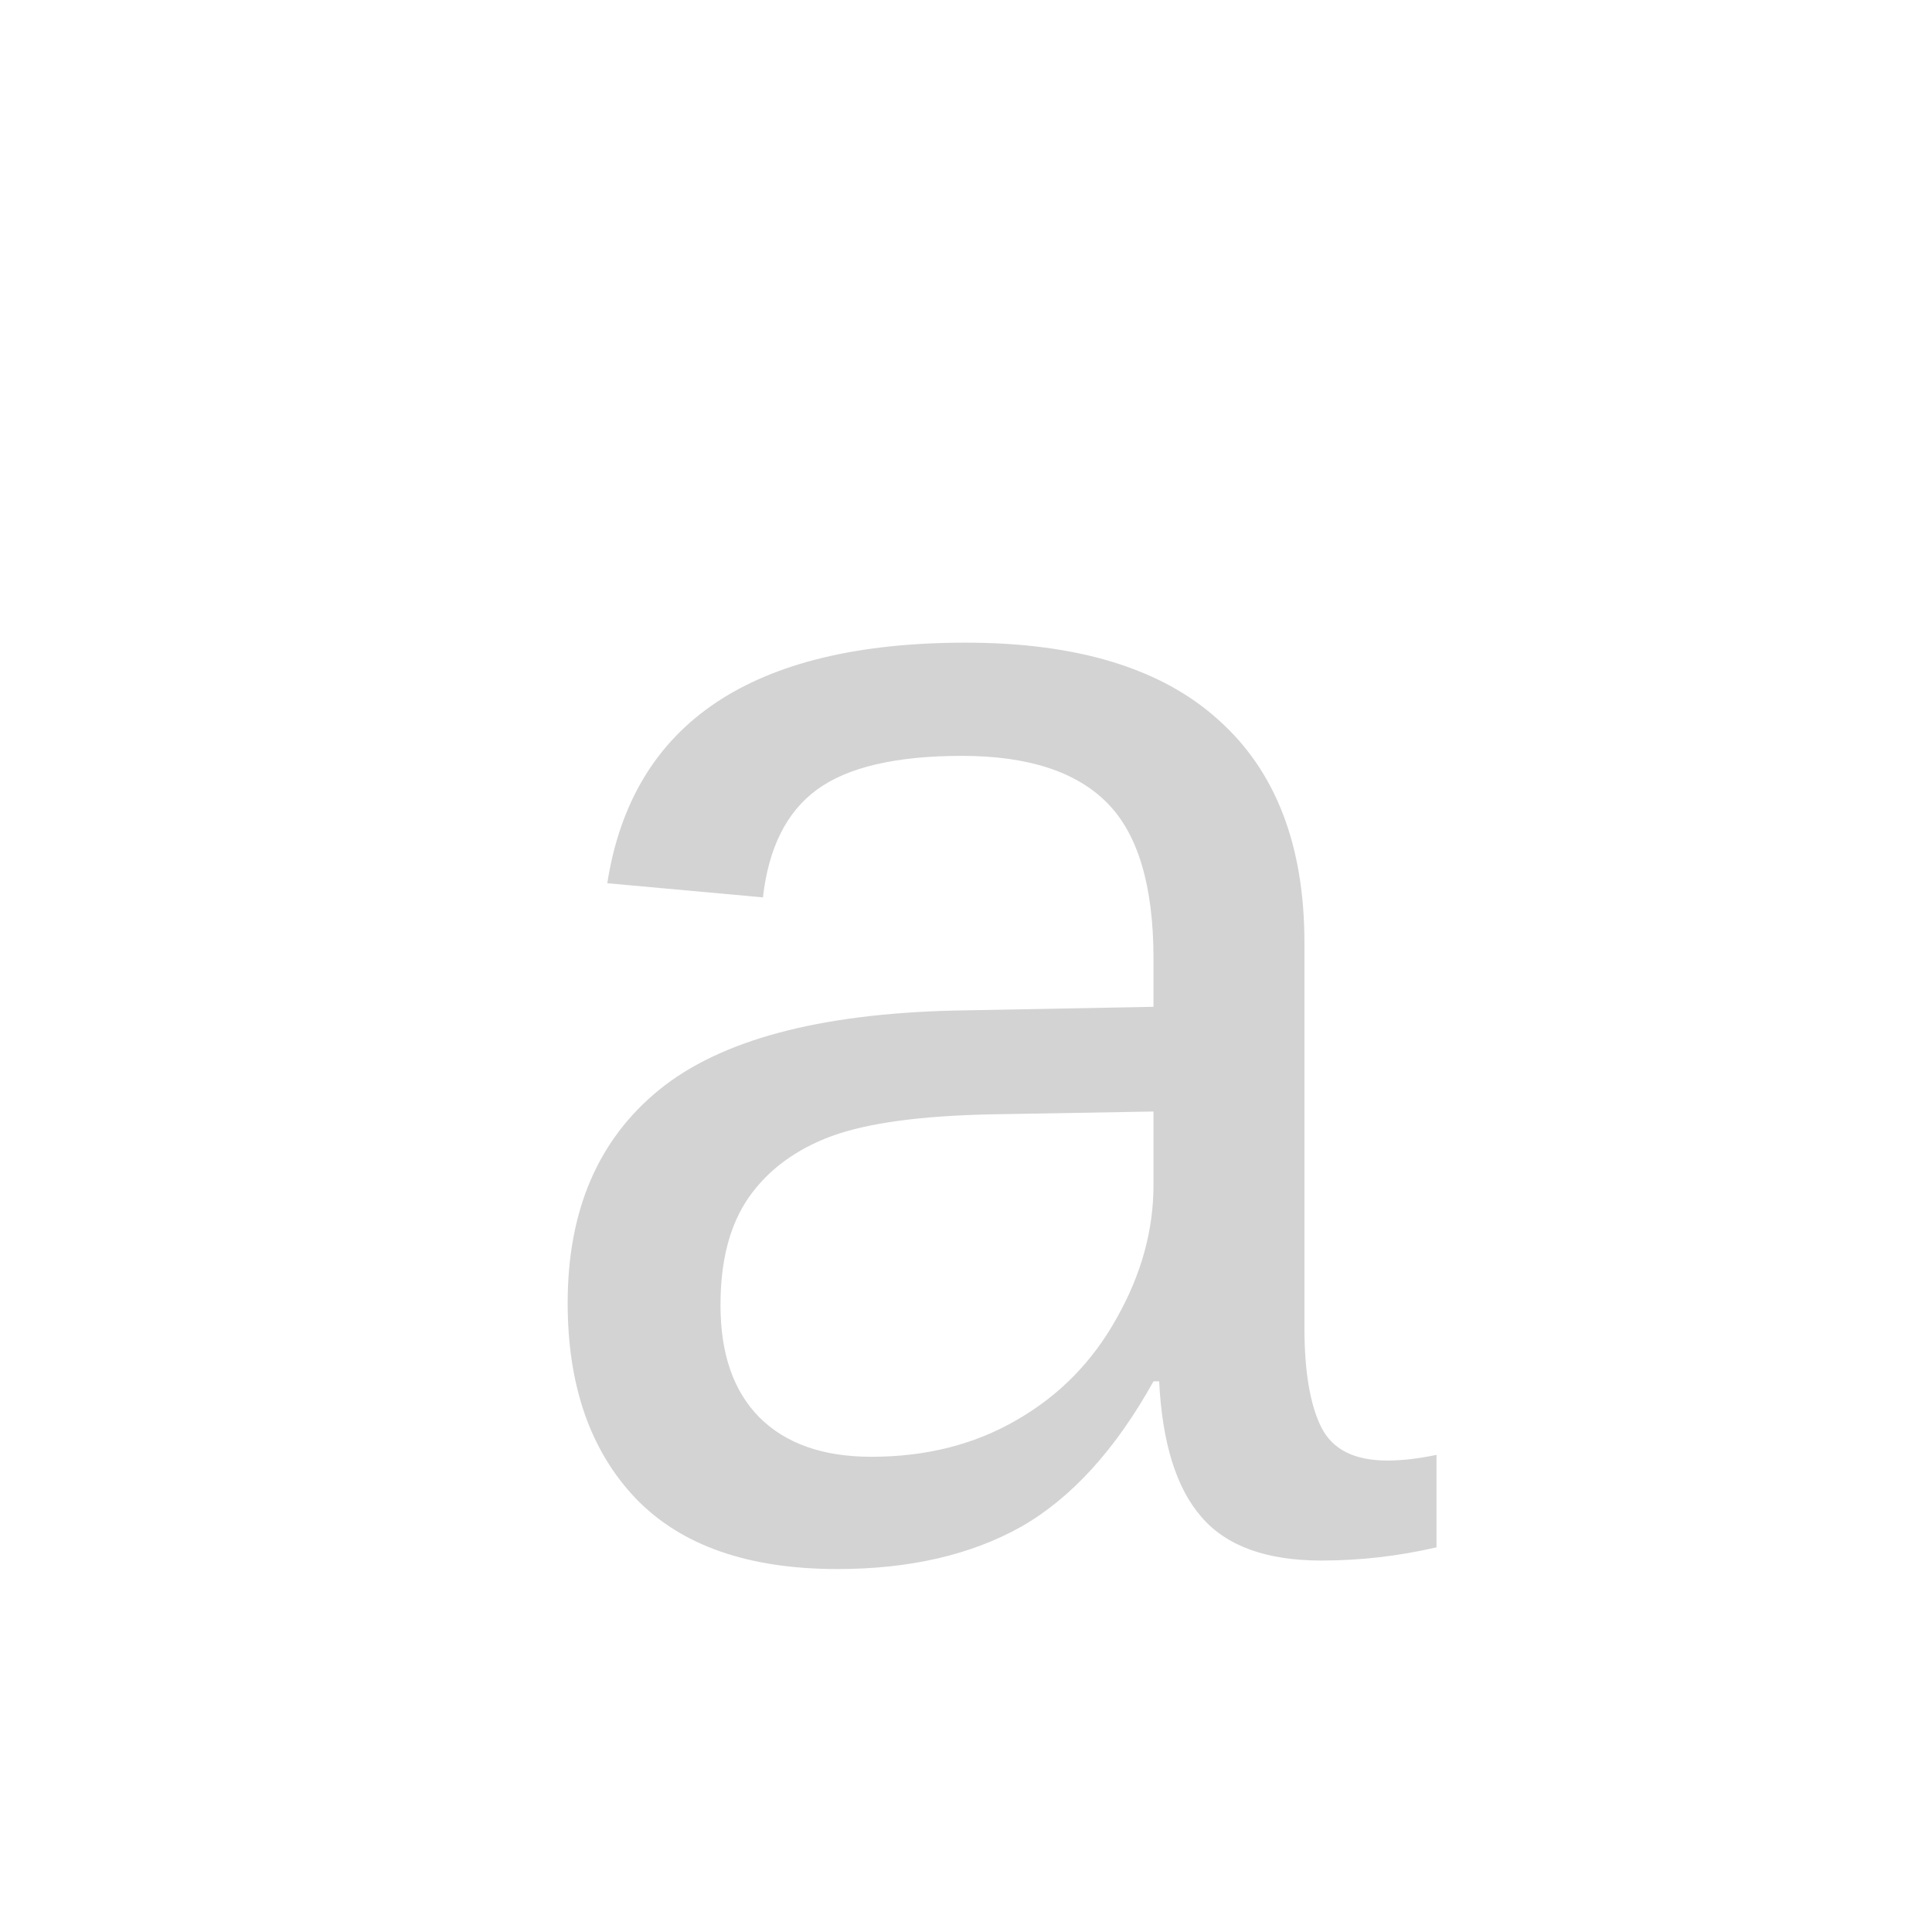
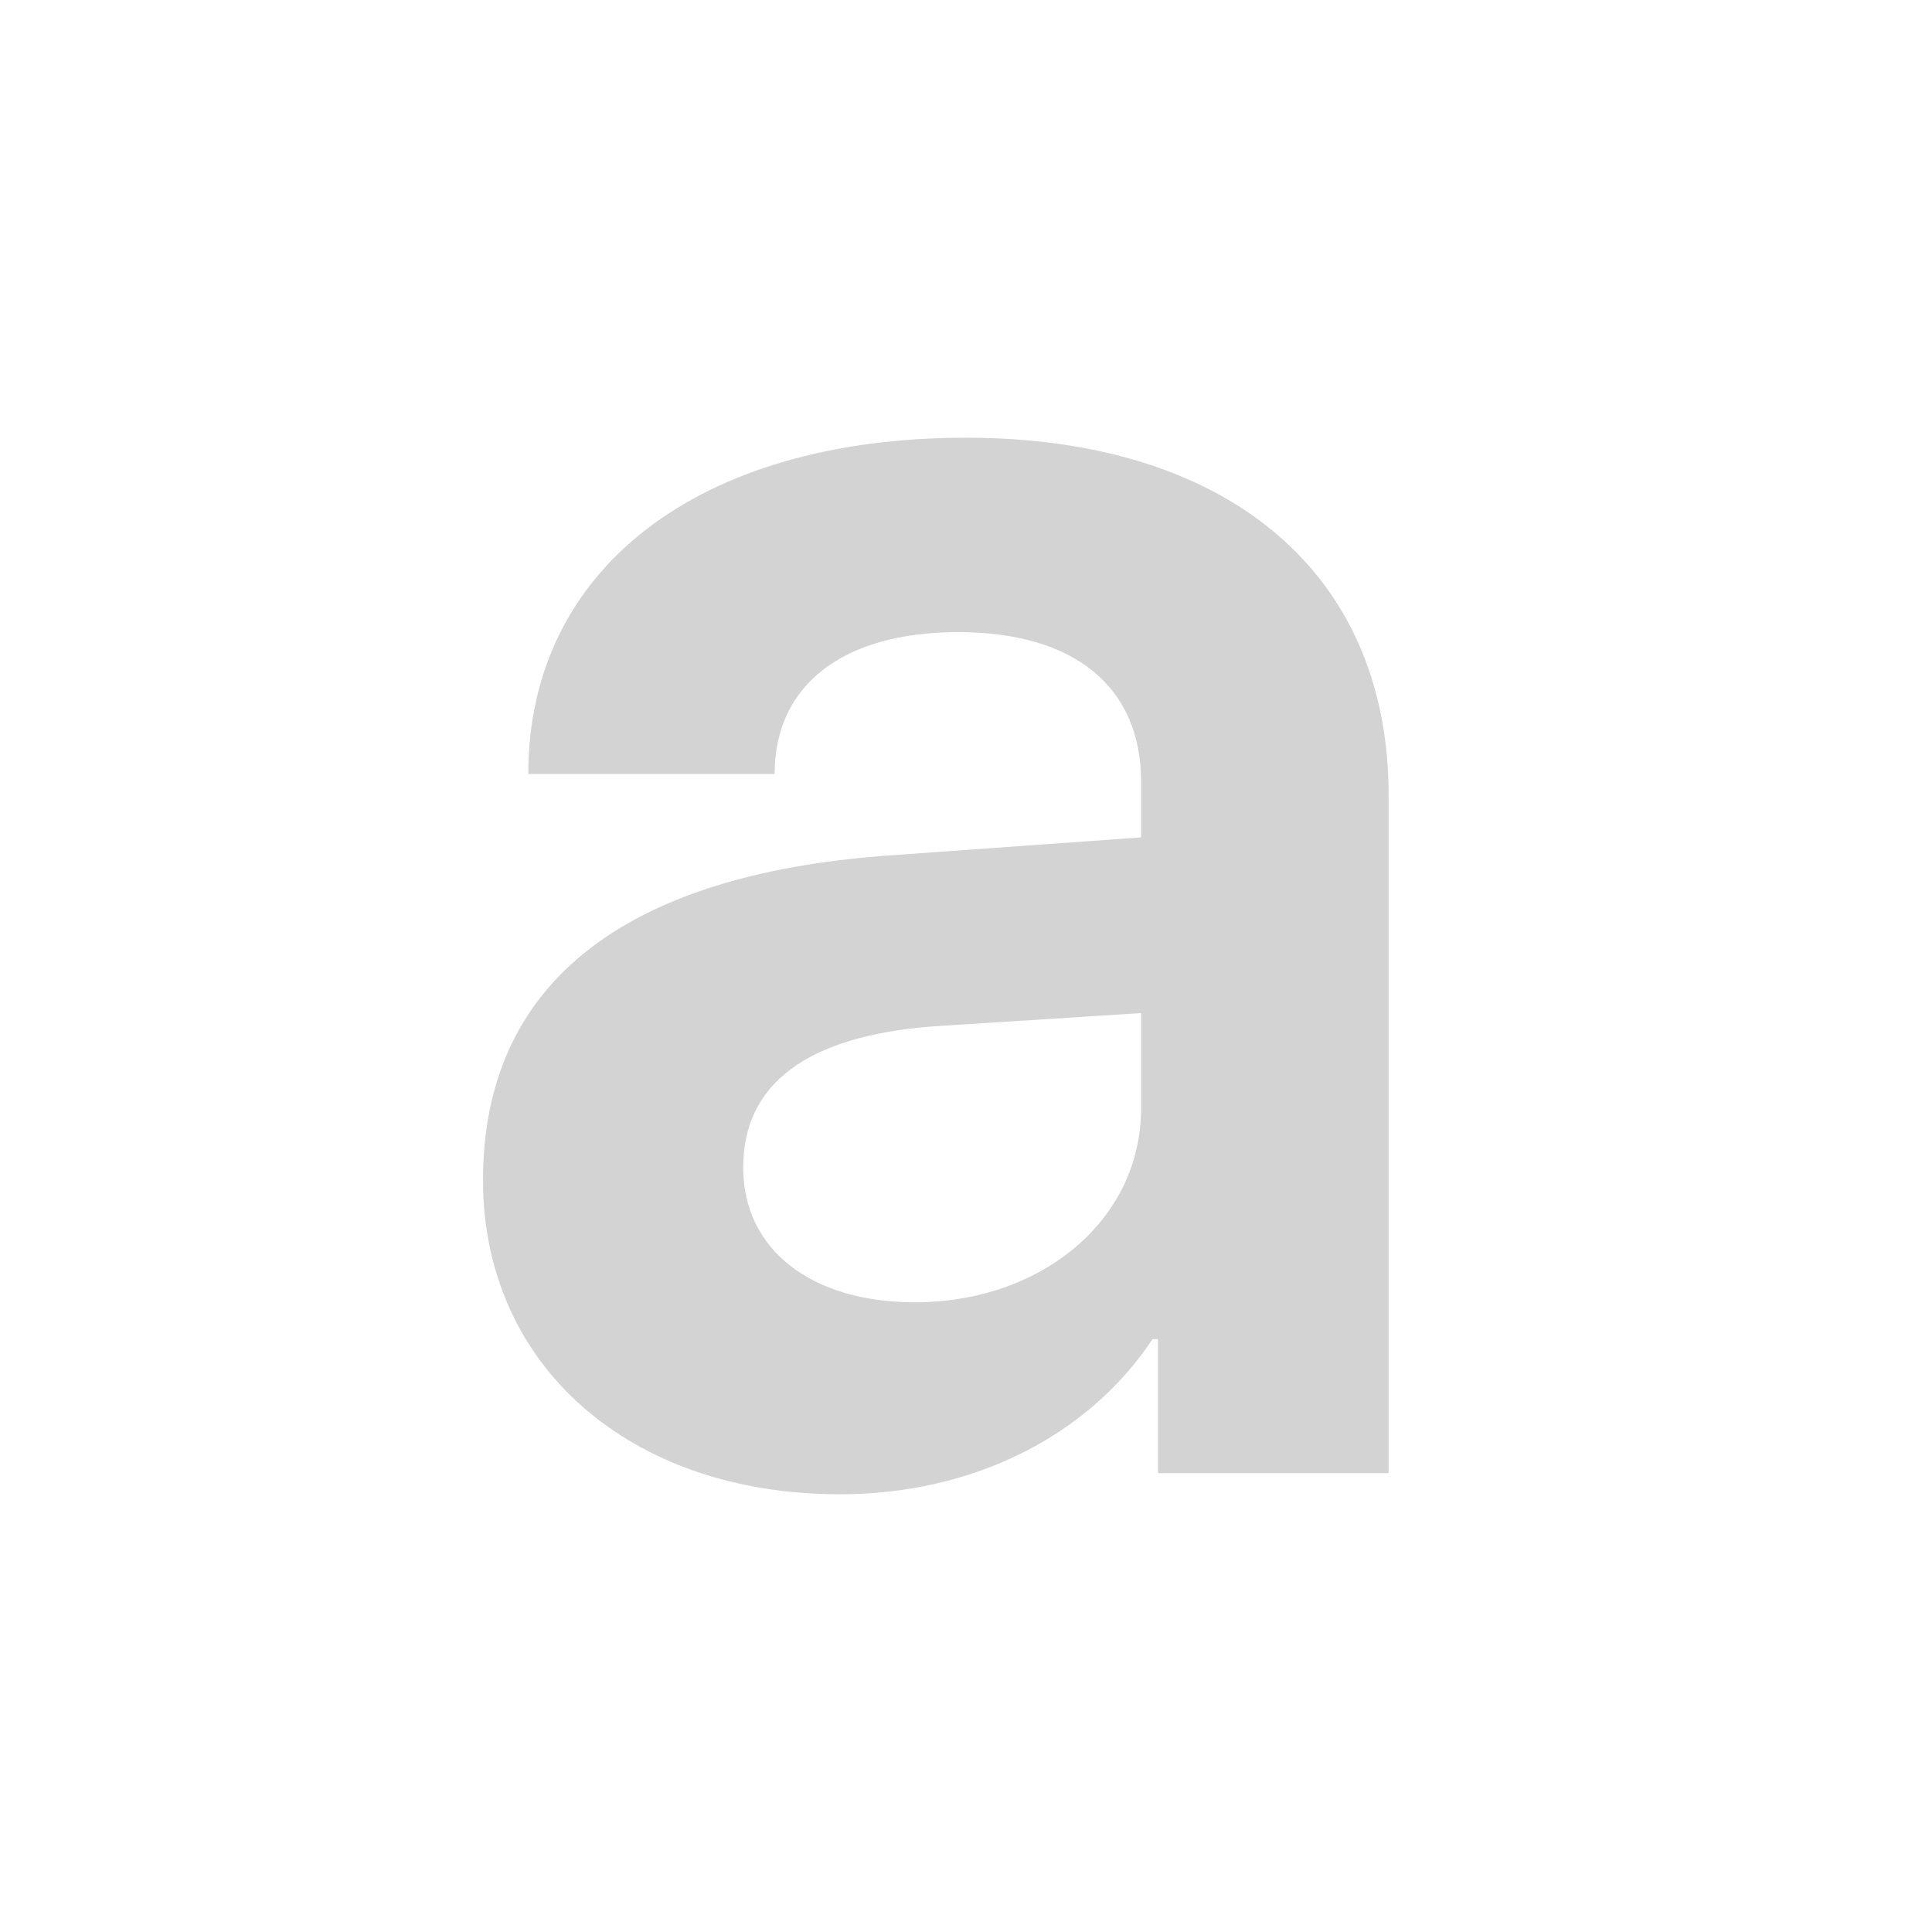
- <svg xmlns="http://www.w3.org/2000/svg" width="32" height="32" viewBox="0 0 32 32">
-   <text x="16" y="16" dominant-baseline="central" text-anchor="middle" font-family="Arial, sans-serif" font-size="28" fill="lightgrey">a</text>
+ <svg xmlns="http://www.w3.org/2000/svg" width="32" height="32" viewBox="0 0 32 32" role="img" aria-label="a">
+   <path fill="#d3d3d3" d="M16 7.25c-4.44 0-7.25 2.18-7.25 5.57h4.08c0-1.48 1.14-2.35 3.04-2.35 1.92 0 3.03.9 3.03 2.48v.92l-4.19.3c-4.42.32-6.71 2.15-6.71 5.38 0 3.06 2.42 5.2 5.91 5.2 2.2 0 4.11-.96 5.18-2.57h.09V24.4H23V13.17c0-3.71-2.7-5.92-7-5.92Zm-.85 14.32c-1.72 0-2.84-.88-2.84-2.23 0-1.4 1.07-2.18 3.14-2.34l3.45-.22v1.58c0 1.83-1.63 3.21-3.75 3.21Z" />
</svg>
